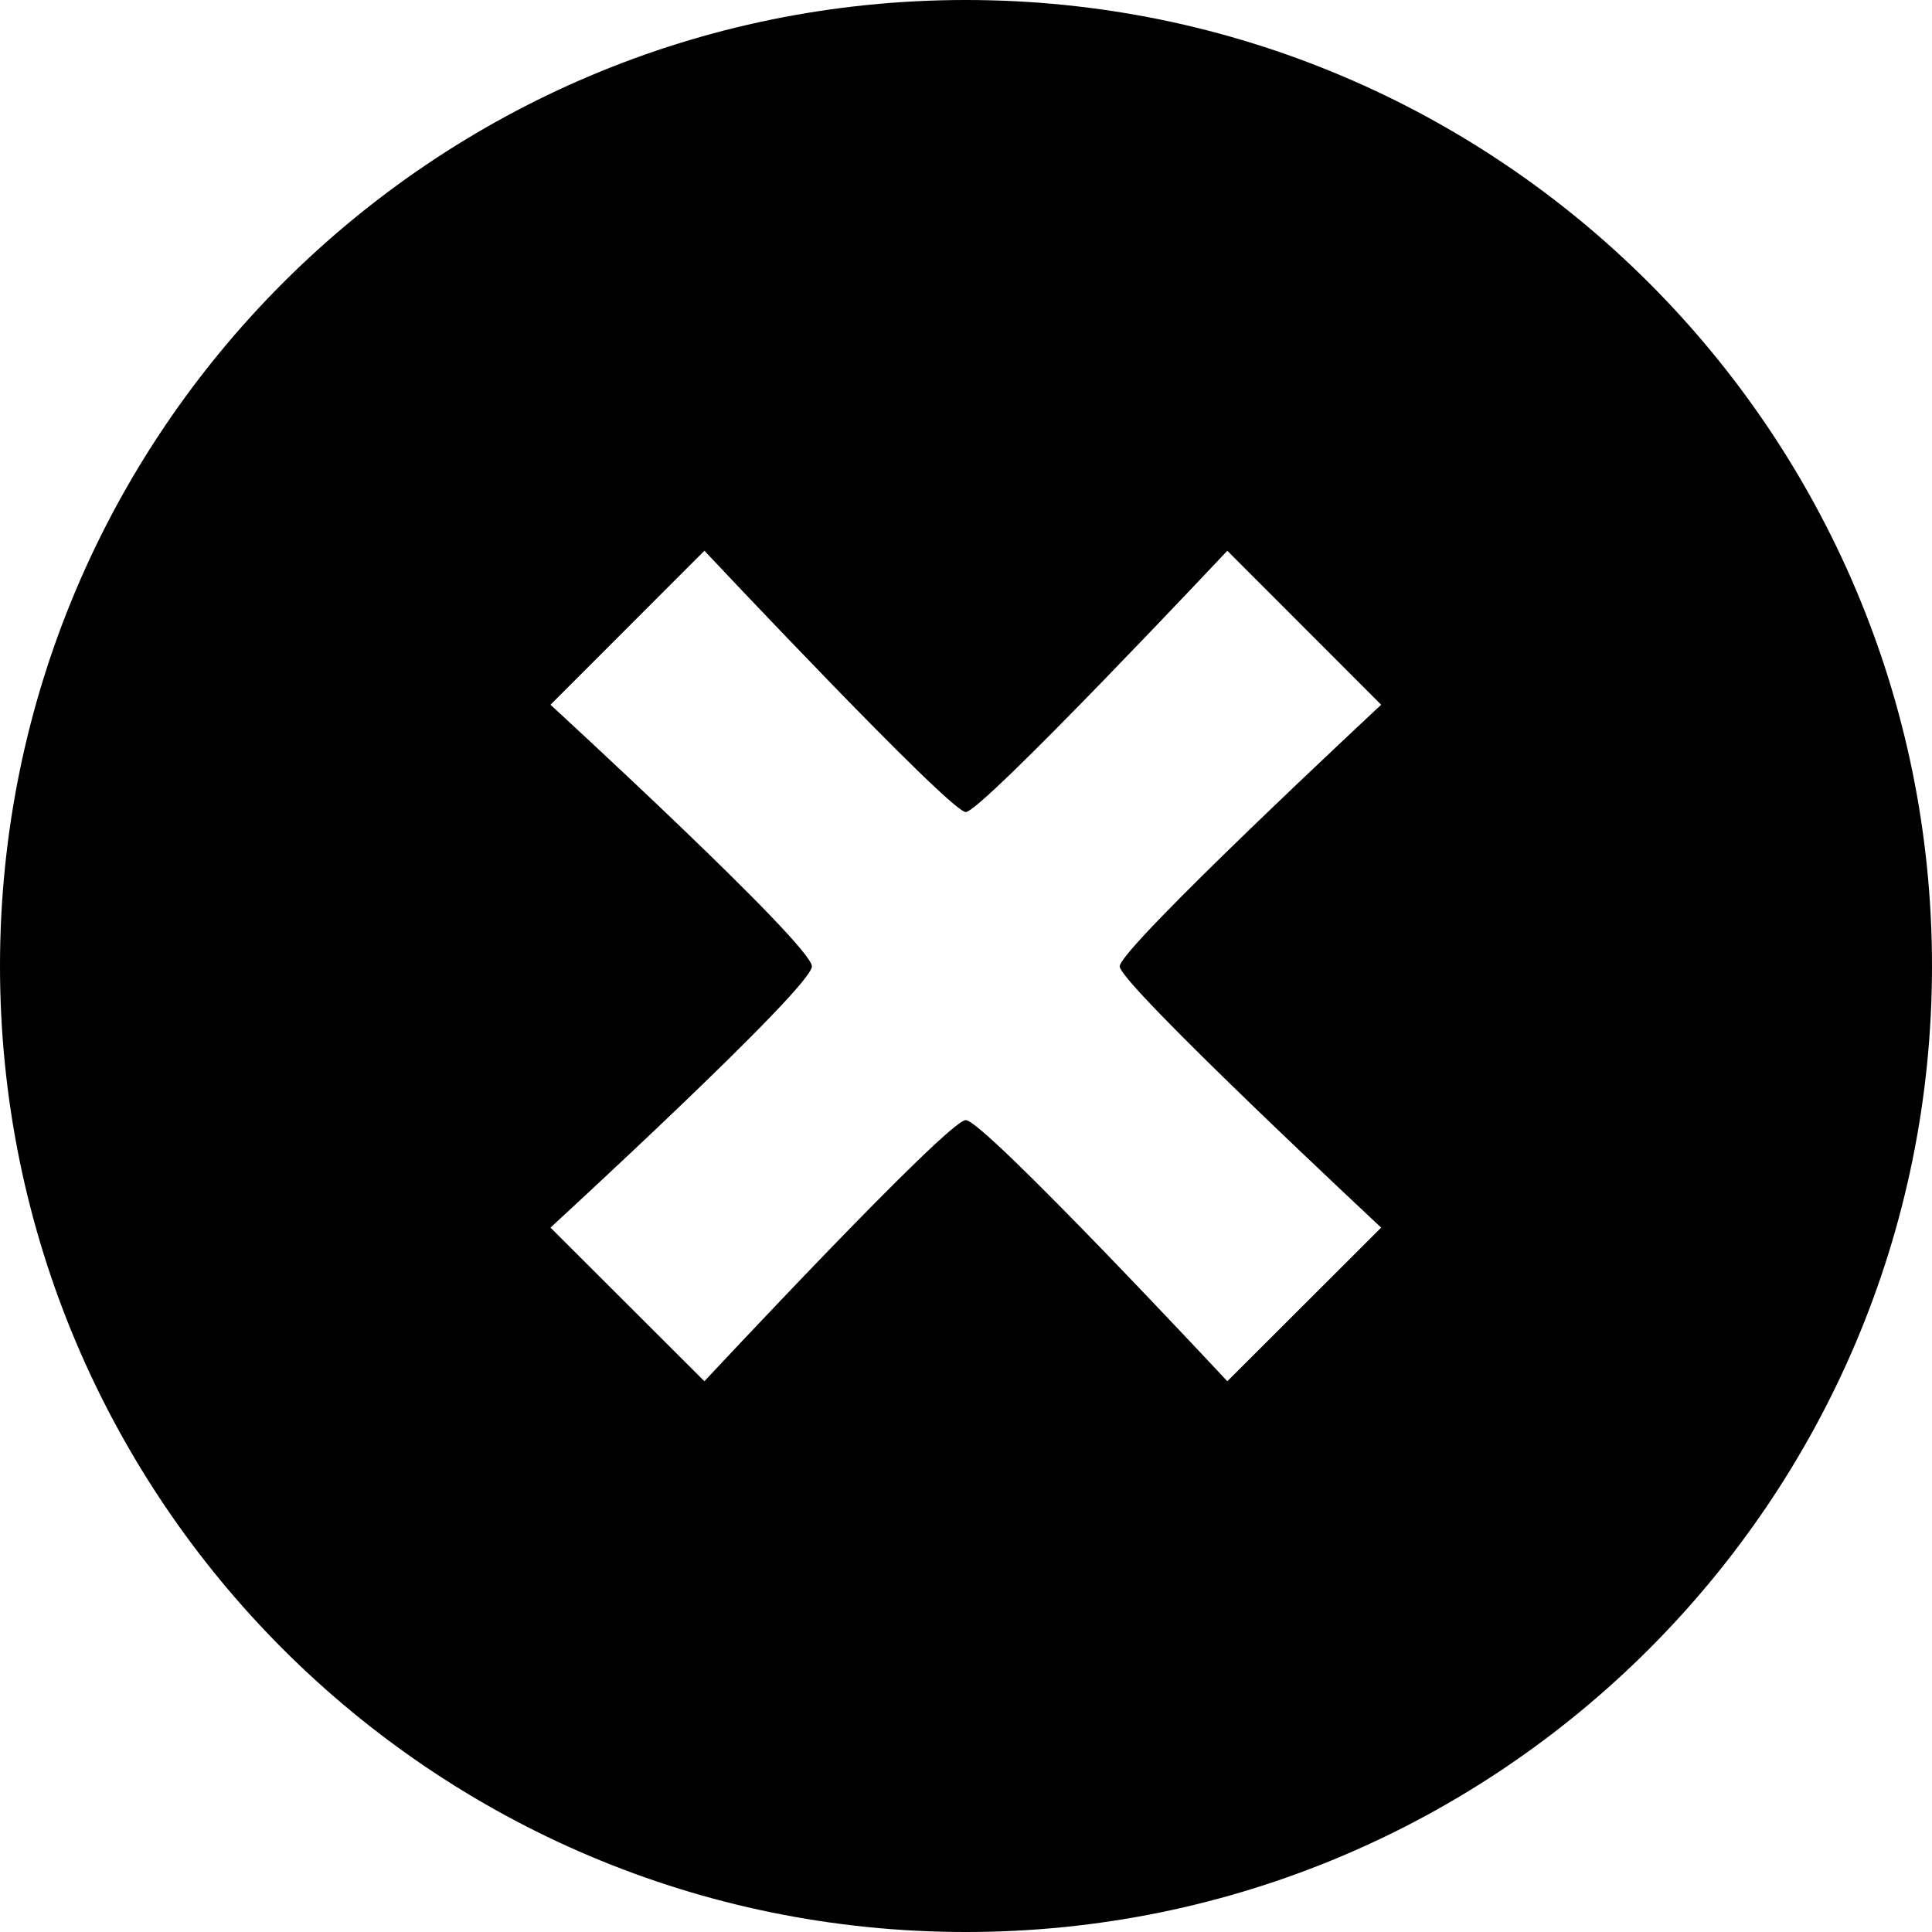
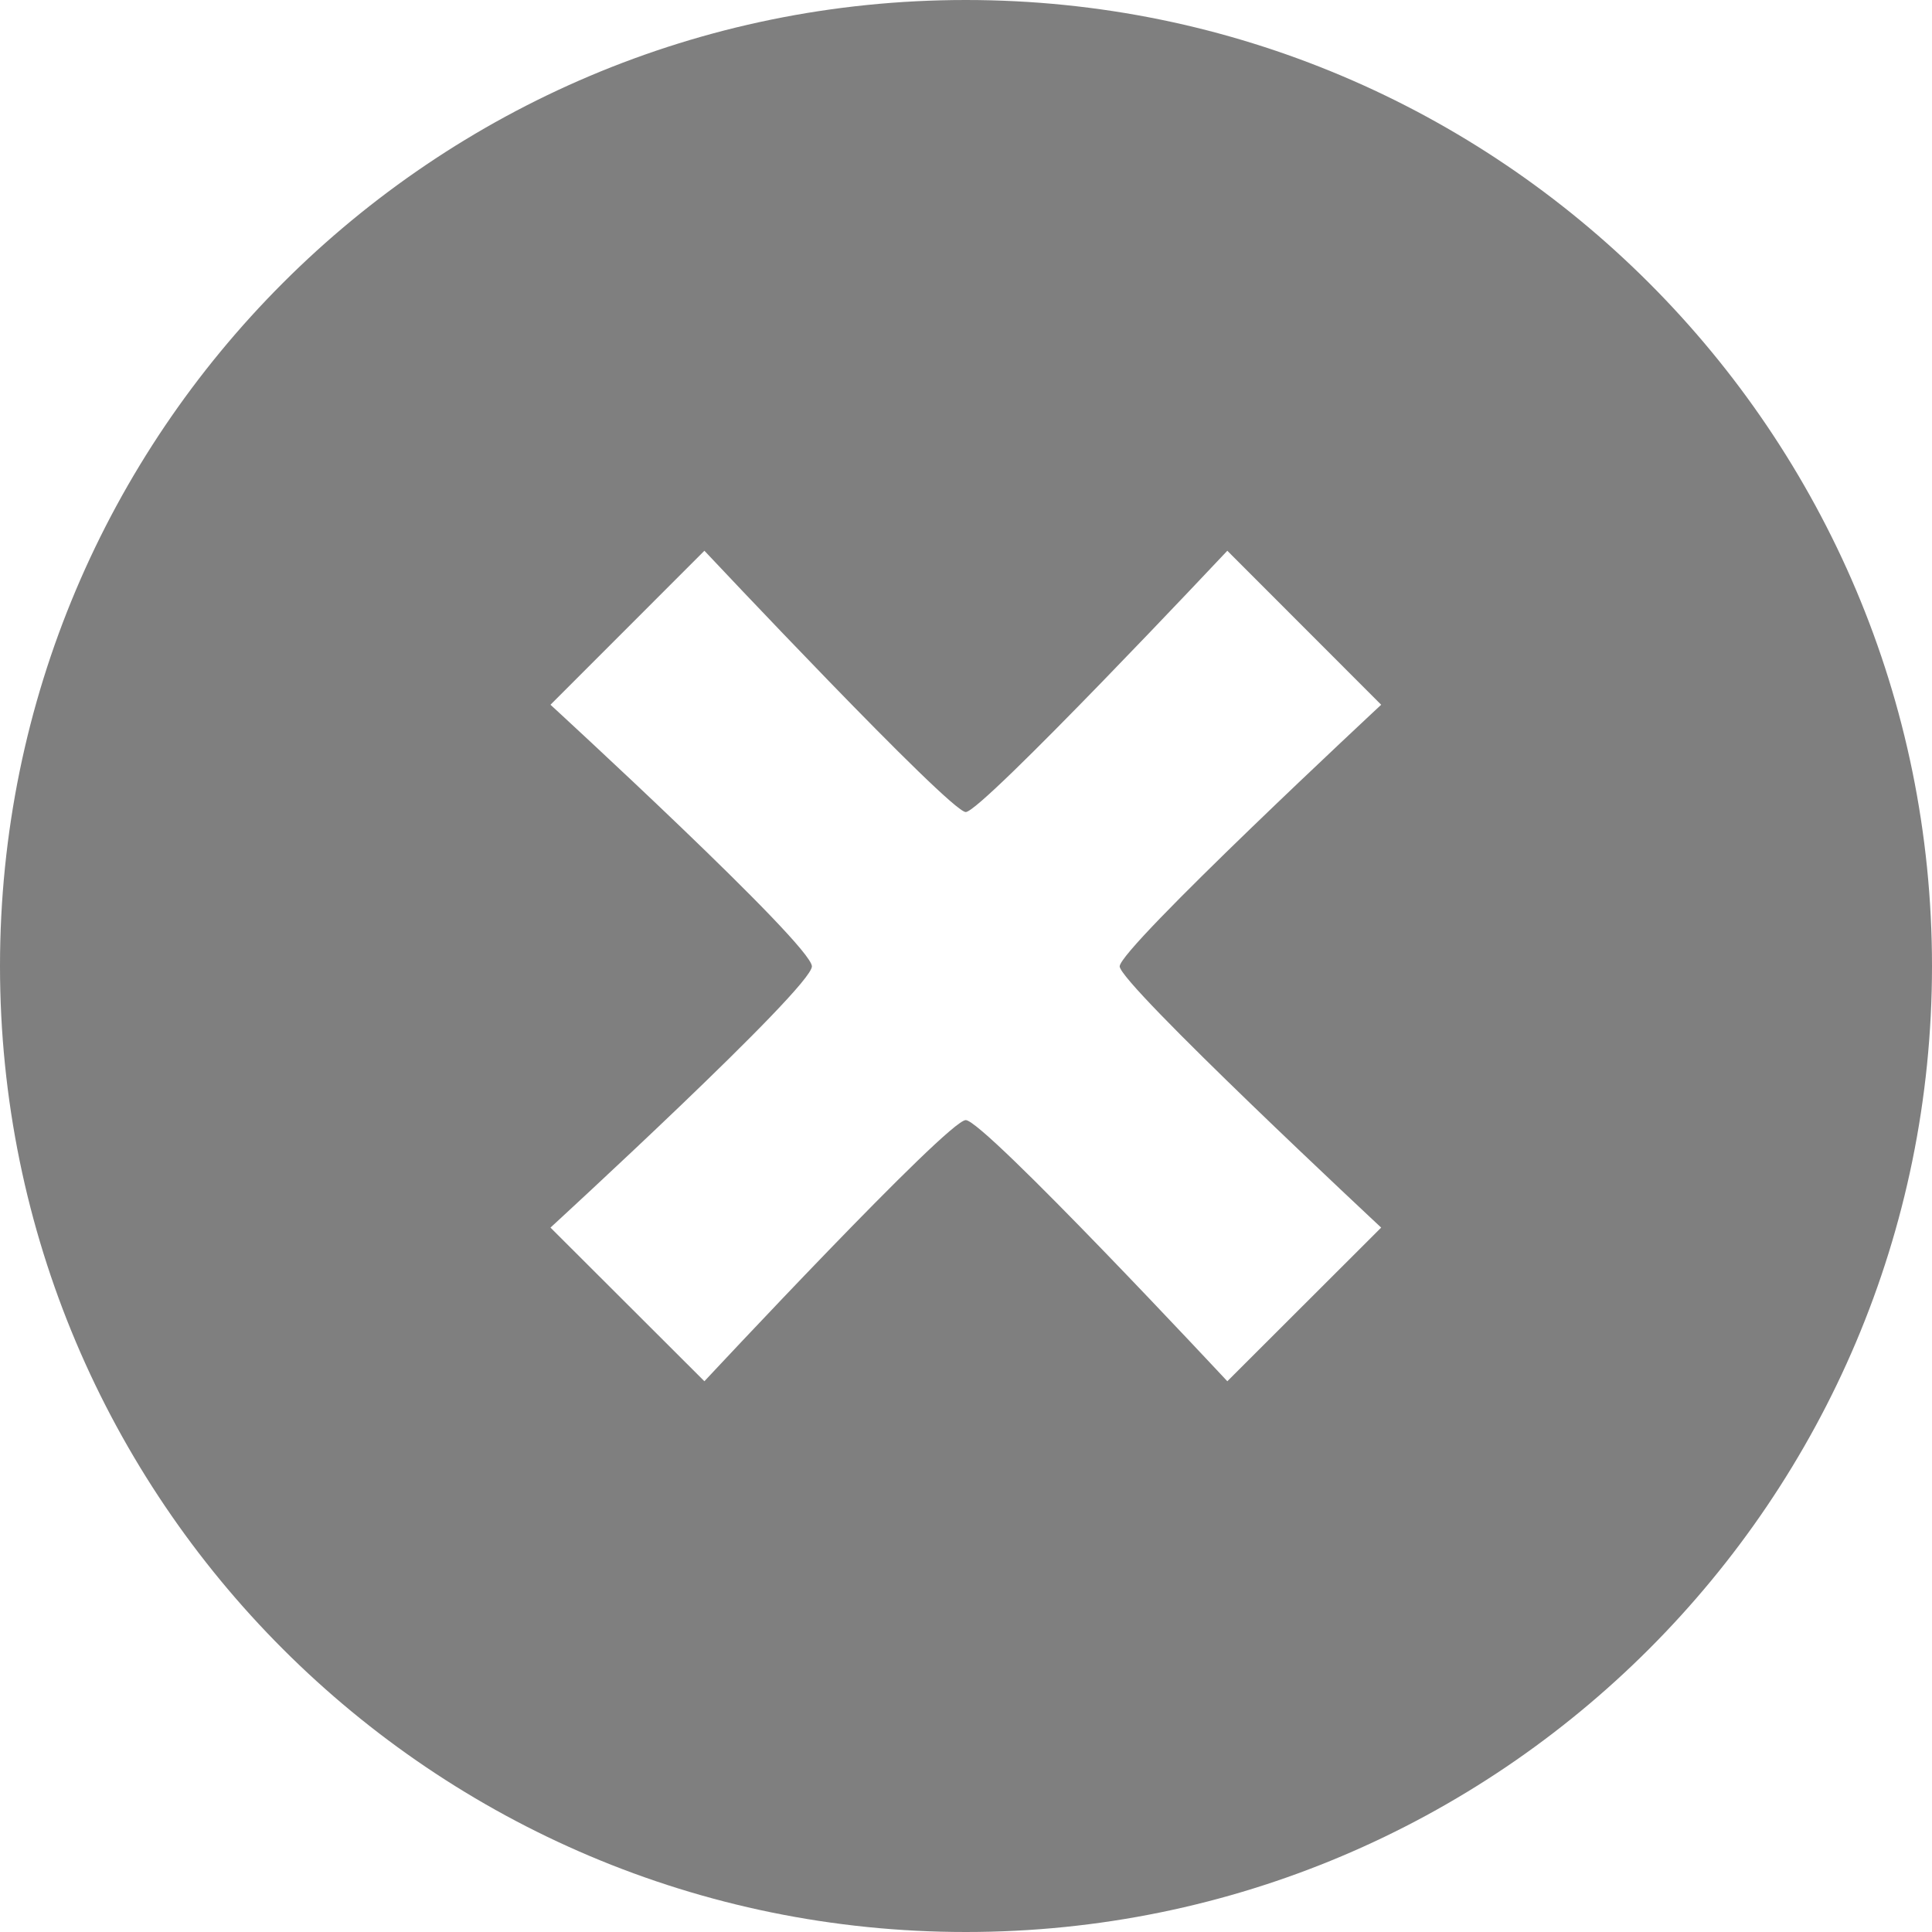
- <svg xmlns="http://www.w3.org/2000/svg" version="1.1" id="Capa_1" x="0px" y="0px" viewBox="0 0 27.965 27.965" style="enable-background:new 0 0 27.965 27.965;" xml:space="preserve">
+ <svg xmlns="http://www.w3.org/2000/svg" version="1.1" id="Capa_1" x="0px" y="0px" viewBox="0 0 27.965 27.965" style="enable-background:new 0 0 27.965 27.965;" xml:space="preserve" width="512px" height="512px">
  <g>
    <g id="c142_x">
-       <path d="M13.98,0C6.259,0,0,6.261,0,13.983c0,7.721,6.259,13.982,13.98,13.982c7.725,0,13.985-6.262,13.985-13.982    C27.965,6.261,21.705,0,13.98,0z M19.992,17.769l-2.227,2.224c0,0-3.523-3.78-3.786-3.78c-0.259,0-3.783,3.78-3.783,3.78    l-2.228-2.224c0,0,3.784-3.472,3.784-3.781c0-0.314-3.784-3.787-3.784-3.787l2.228-2.229c0,0,3.553,3.782,3.783,3.782    c0.232,0,3.786-3.782,3.786-3.782l2.227,2.229c0,0-3.785,3.523-3.785,3.787C16.207,14.239,19.992,17.769,19.992,17.769z" />
+       <path d="M13.98,0C6.259,0,0,6.261,0,13.983c0,7.721,6.259,13.982,13.98,13.982c7.725,0,13.985-6.262,13.985-13.982    C27.965,6.261,21.705,0,13.98,0z M19.992,17.769l-2.227,2.224c0,0-3.523-3.78-3.786-3.78c-0.259,0-3.783,3.78-3.783,3.78    l-2.228-2.224c0,0,3.784-3.472,3.784-3.781c0-0.314-3.784-3.787-3.784-3.787l2.228-2.229c0,0,3.553,3.782,3.783,3.782    c0.232,0,3.786-3.782,3.786-3.782l2.227,2.229c0,0-3.785,3.523-3.785,3.787C16.207,14.239,19.992,17.769,19.992,17.769z" fill="#7f7f7f" />
    </g>
    <g id="Capa_1_104_">
	</g>
  </g>
  <g>
</g>
  <g>
</g>
  <g>
</g>
  <g>
</g>
  <g>
</g>
  <g>
</g>
  <g>
</g>
  <g>
</g>
  <g>
</g>
  <g>
</g>
  <g>
</g>
  <g>
</g>
  <g>
</g>
  <g>
</g>
  <g>
</g>
</svg>
